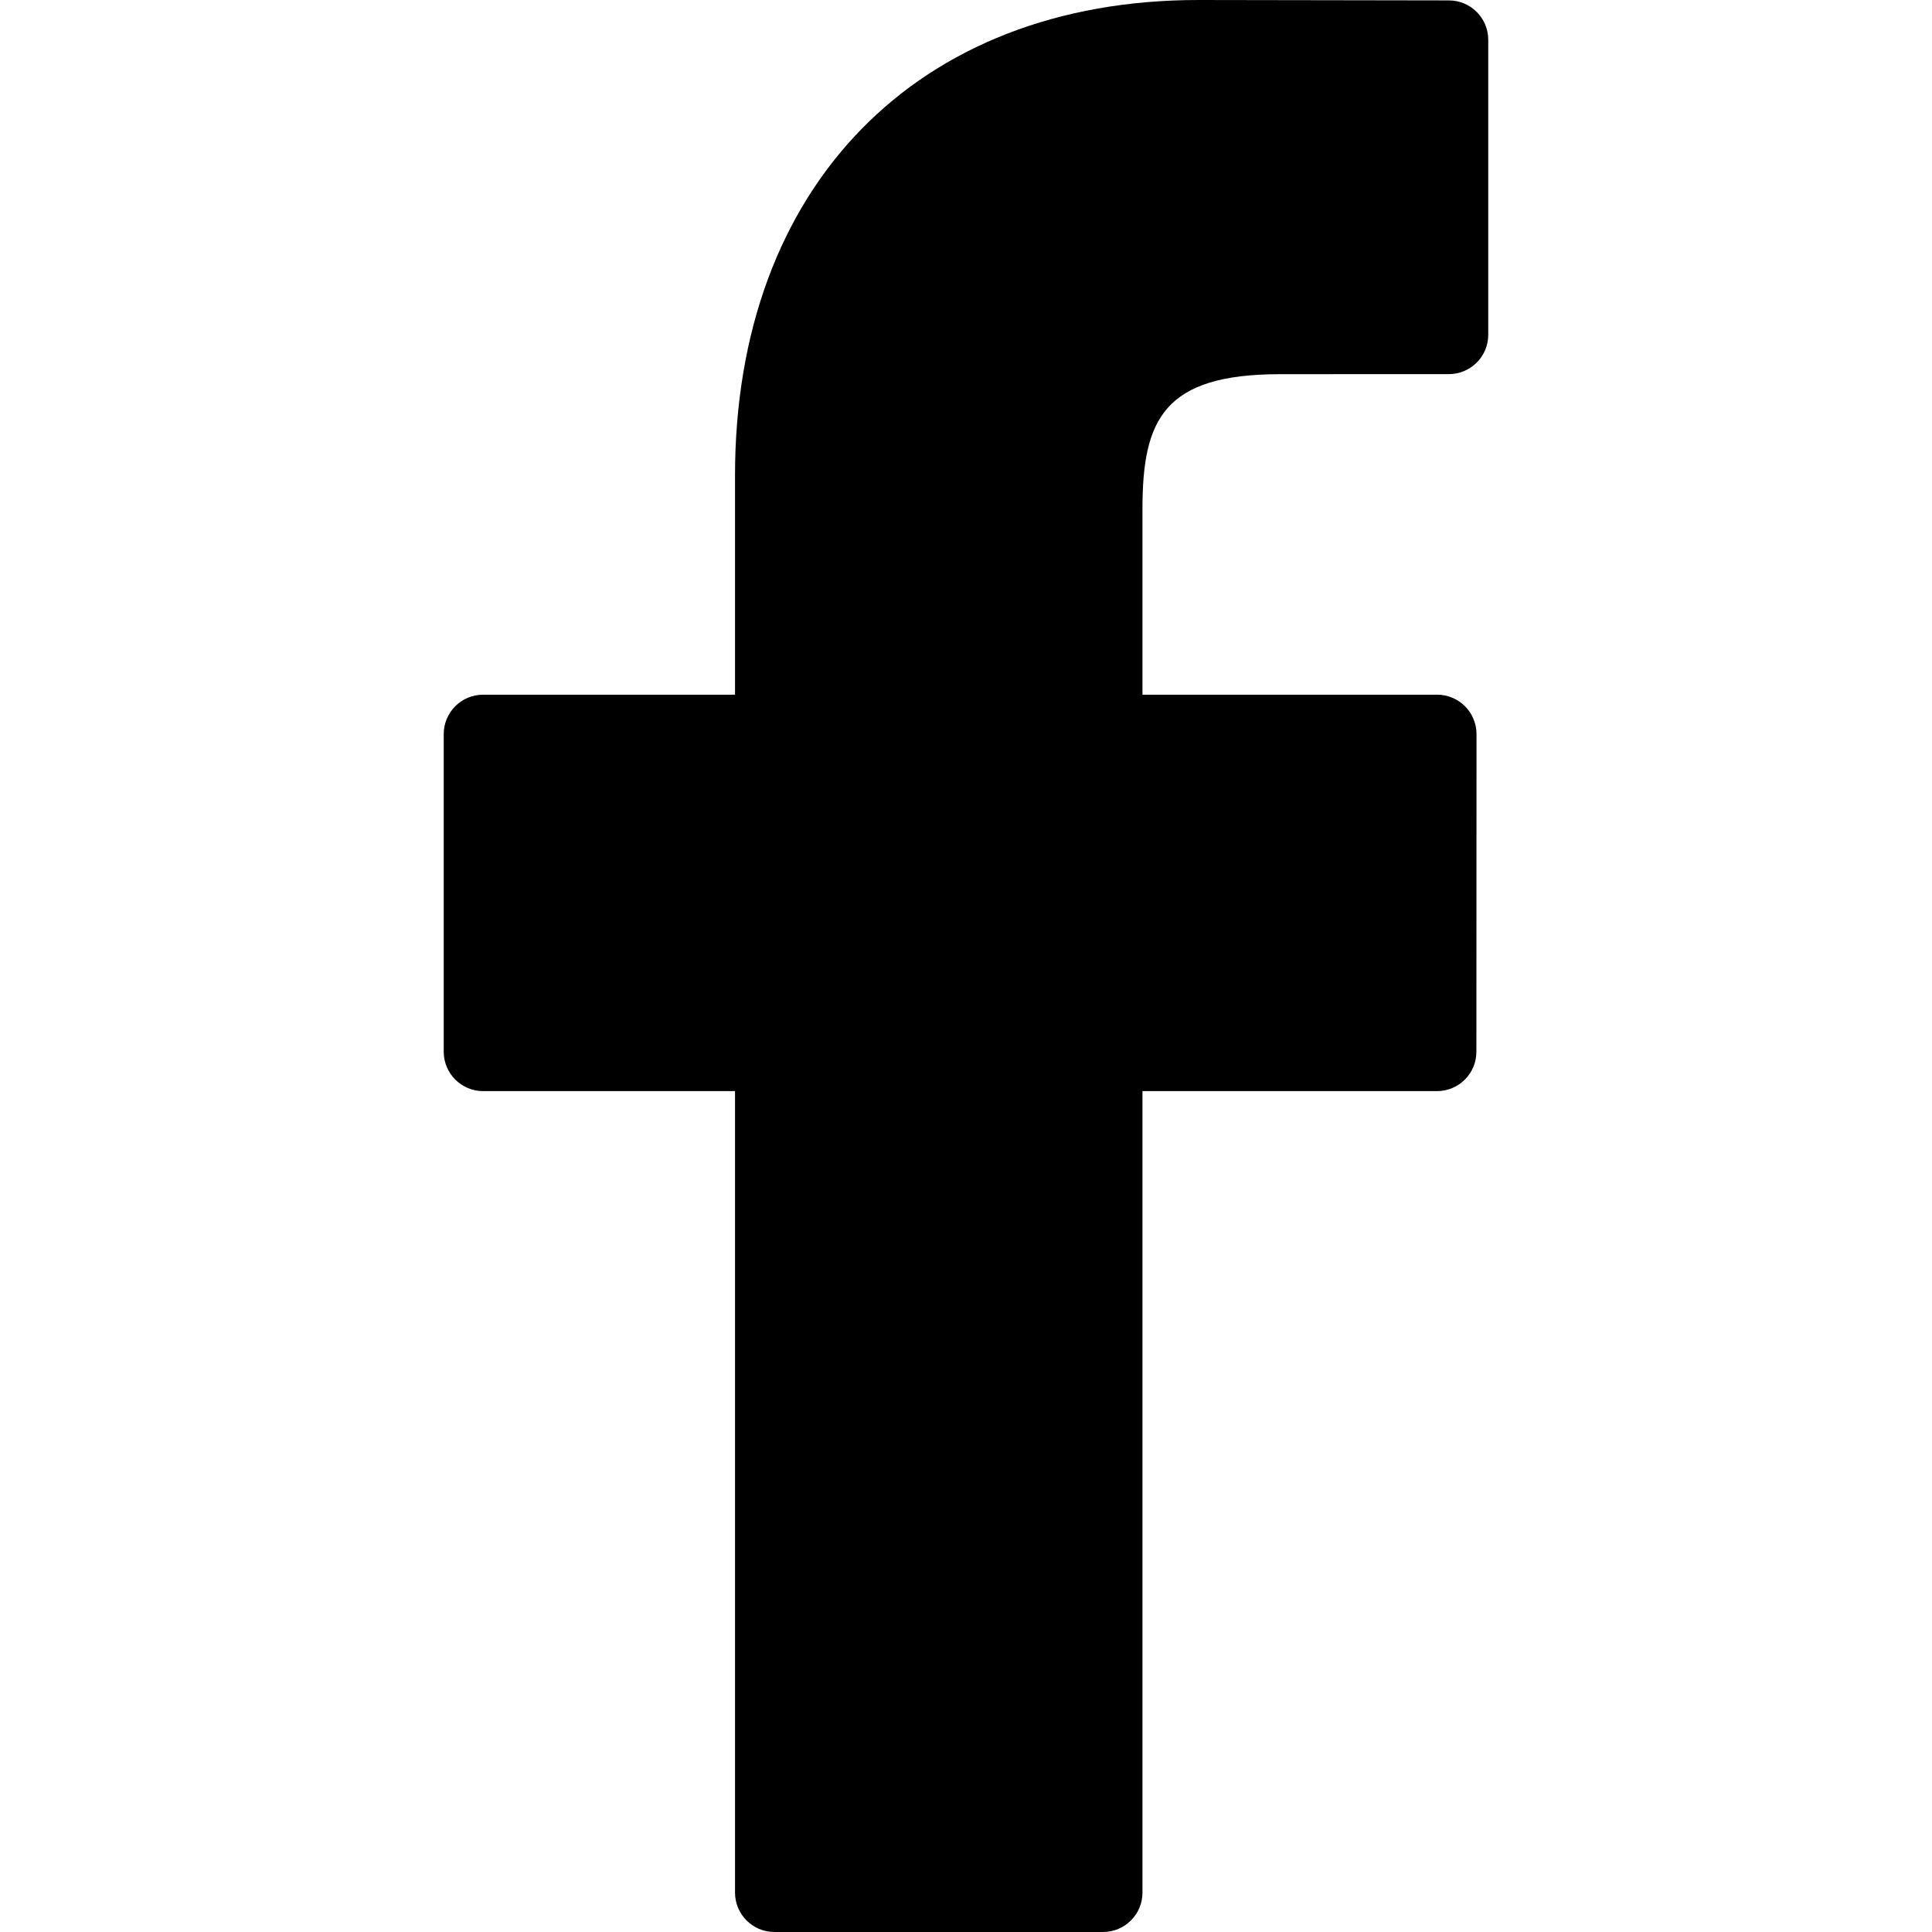
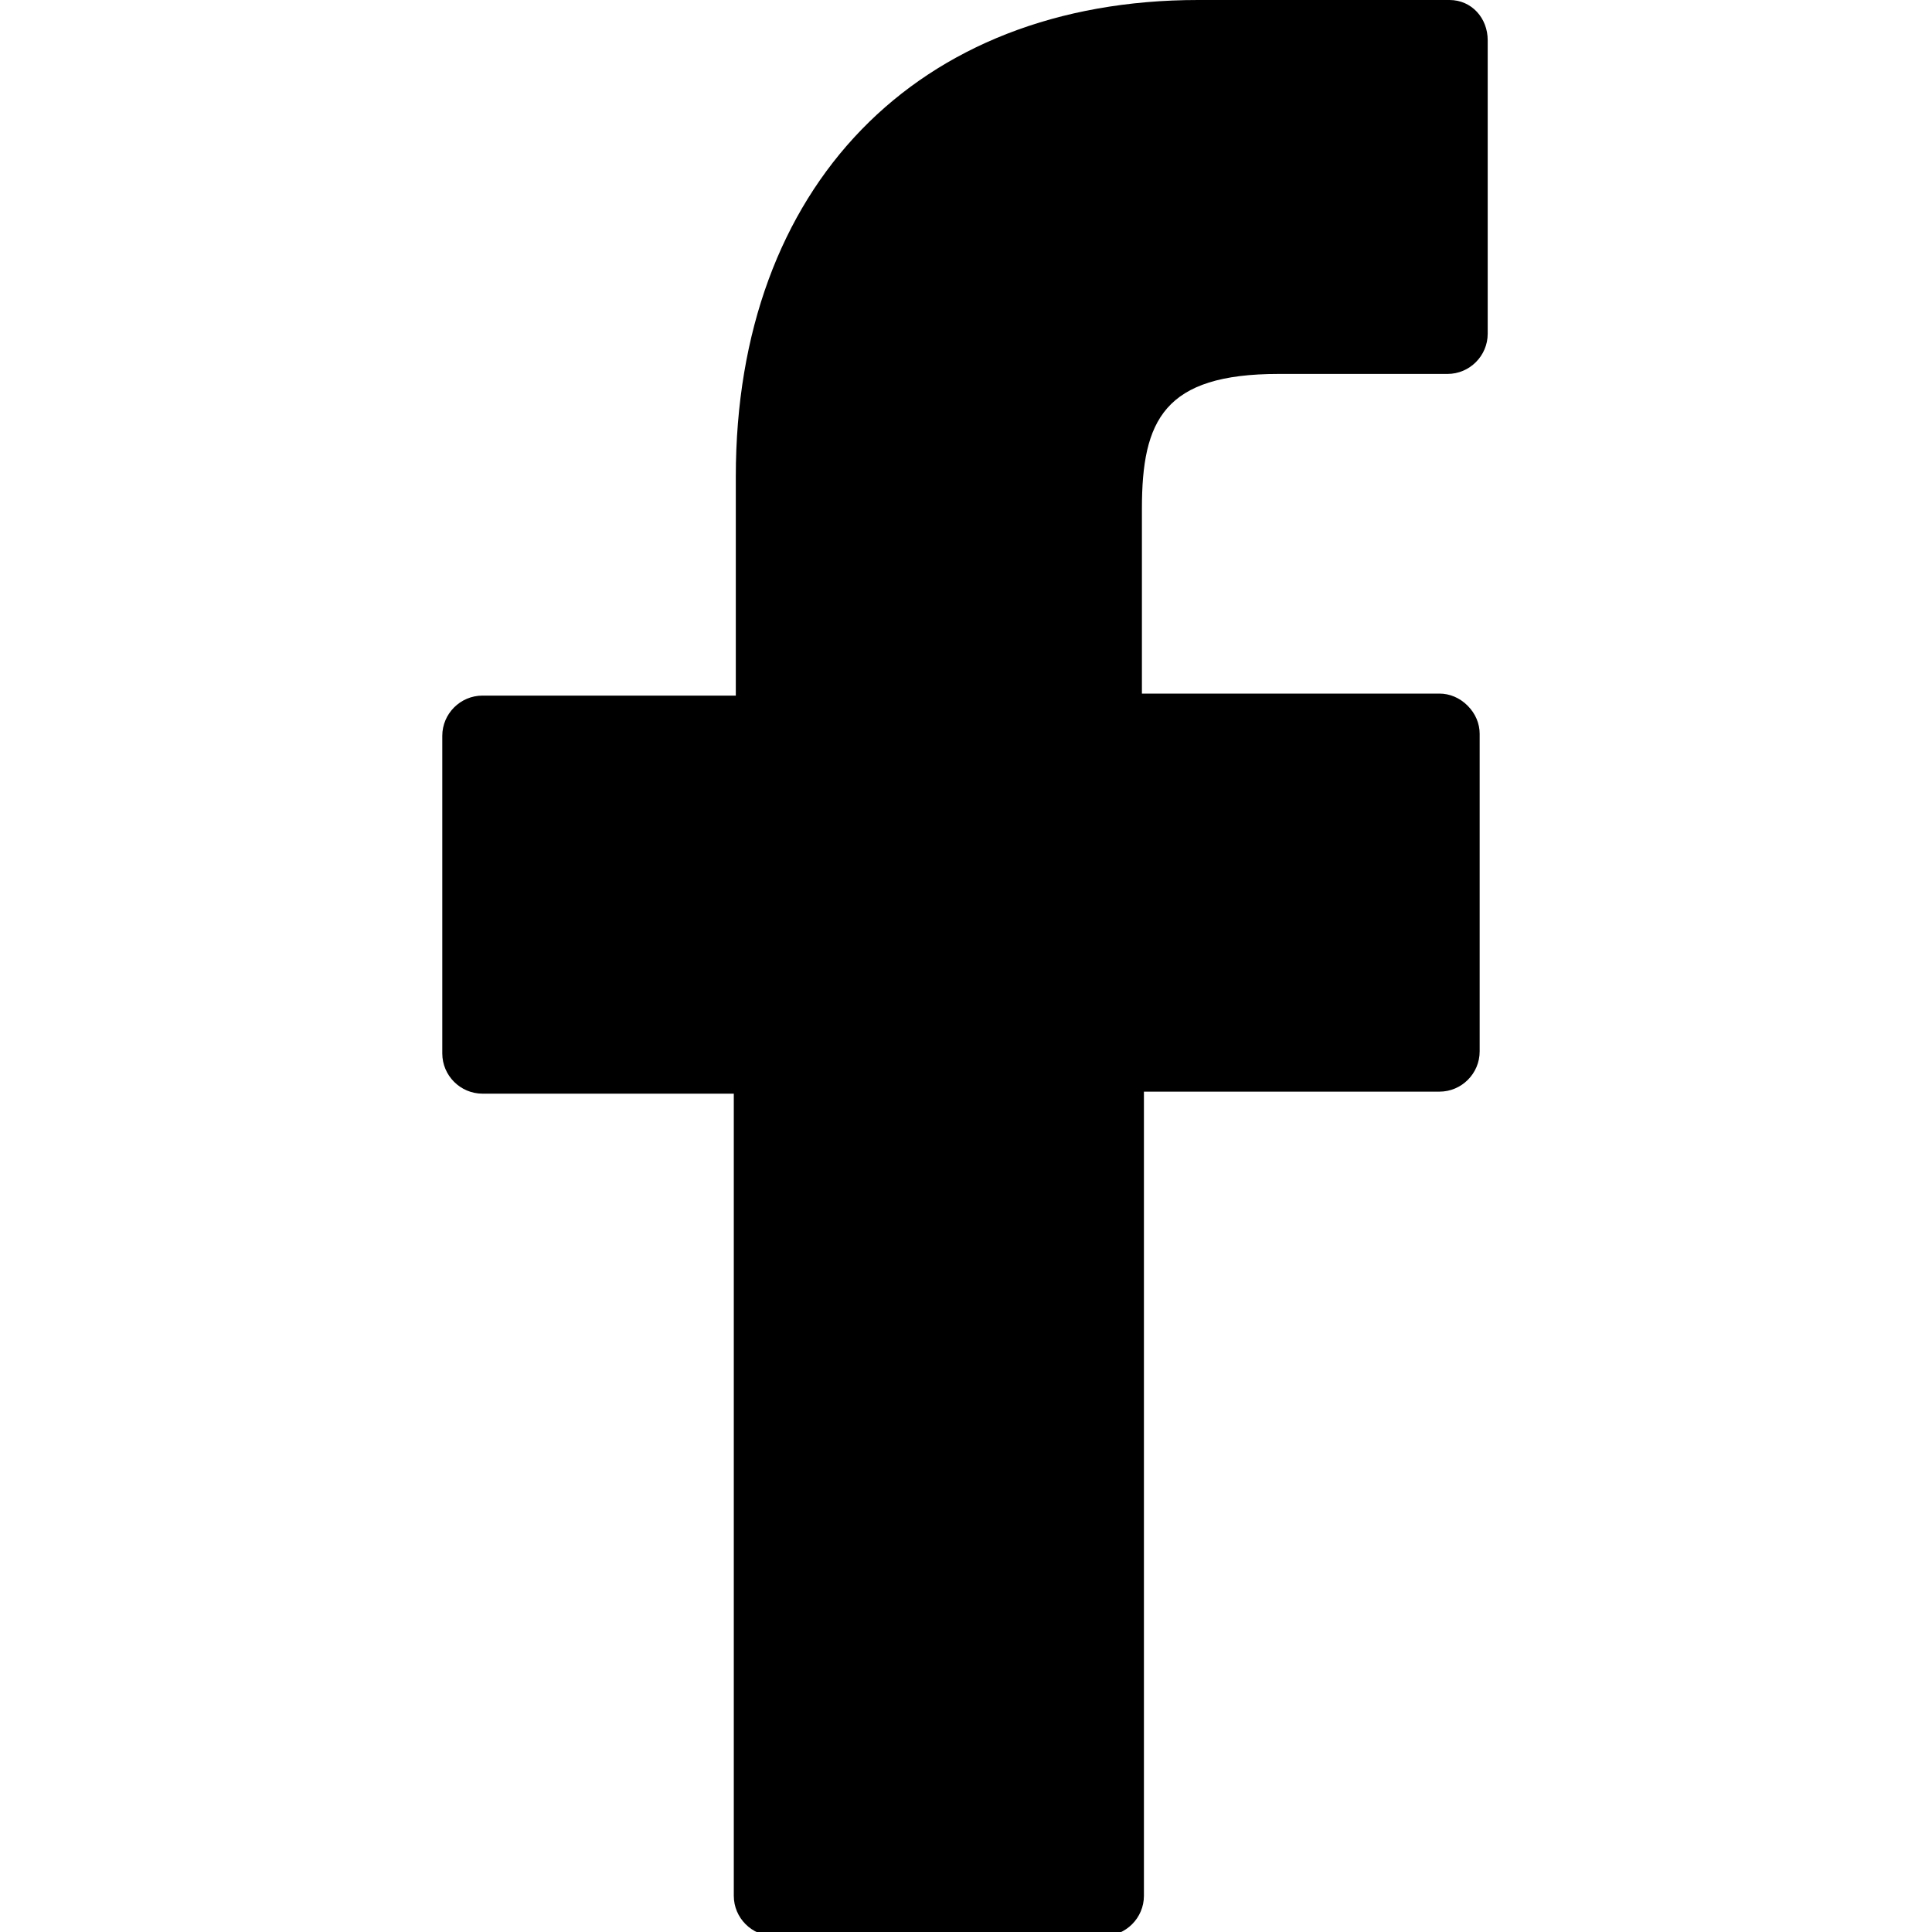
- <svg x="0px" y="0px" width="96.124px" height="96.123px" viewBox="0 0 96.124 96.123" style="enable-background:new 0 0 96.124 96.123;">
-   <path d="M72.089,0.02L59.624,0C45.62,0,36.57,9.285,36.57,23.656v10.907H24.037c-1.083,0-1.96,0.878-1.96,1.961v15.803   c0,1.083,0.878,1.96,1.96,1.96h12.533v39.876c0,1.083,0.877,1.96,1.96,1.96h16.352c1.083,0,1.96-0.878,1.96-1.96V54.287h14.654   c1.083,0,1.96-0.877,1.96-1.96l0.006-15.803c0-0.52-0.207-1.018-0.574-1.386c-0.367-0.368-0.867-0.575-1.387-0.575H56.842v-9.246   c0-4.444,1.059-6.7,6.848-6.7l8.397-0.003c1.082,0,1.959-0.878,1.959-1.96V1.98C74.046,0.899,73.17,0.022,72.089,0.02z" />
+ <svg width="96" height="96" viewBox="0 0 96.1 96.1">
+   <path d="M72.1 0L59.6 0C45.6 0 36.6 9.3 36.6 23.7v10.9H24c-1.1 0-2 0.9-2 2v15.8c0 1.1 0.9 2 2 2h12.5v39.9c0 1.1 0.9 2 2 2h16.4c1.1 0 2-0.9 2-2V54.3h14.7c1.1 0 2-0.9 2-2l0-15.8c0-0.5-0.2-1-0.6-1.4 -0.4-0.4-0.9-0.6-1.4-0.6H56.8v-9.2c0-4.4 1.1-6.7 6.8-6.7l8.4 0c1.1 0 2-0.9 2-2V2C74 0.9 73.2 0 72.1 0z" />
</svg>
